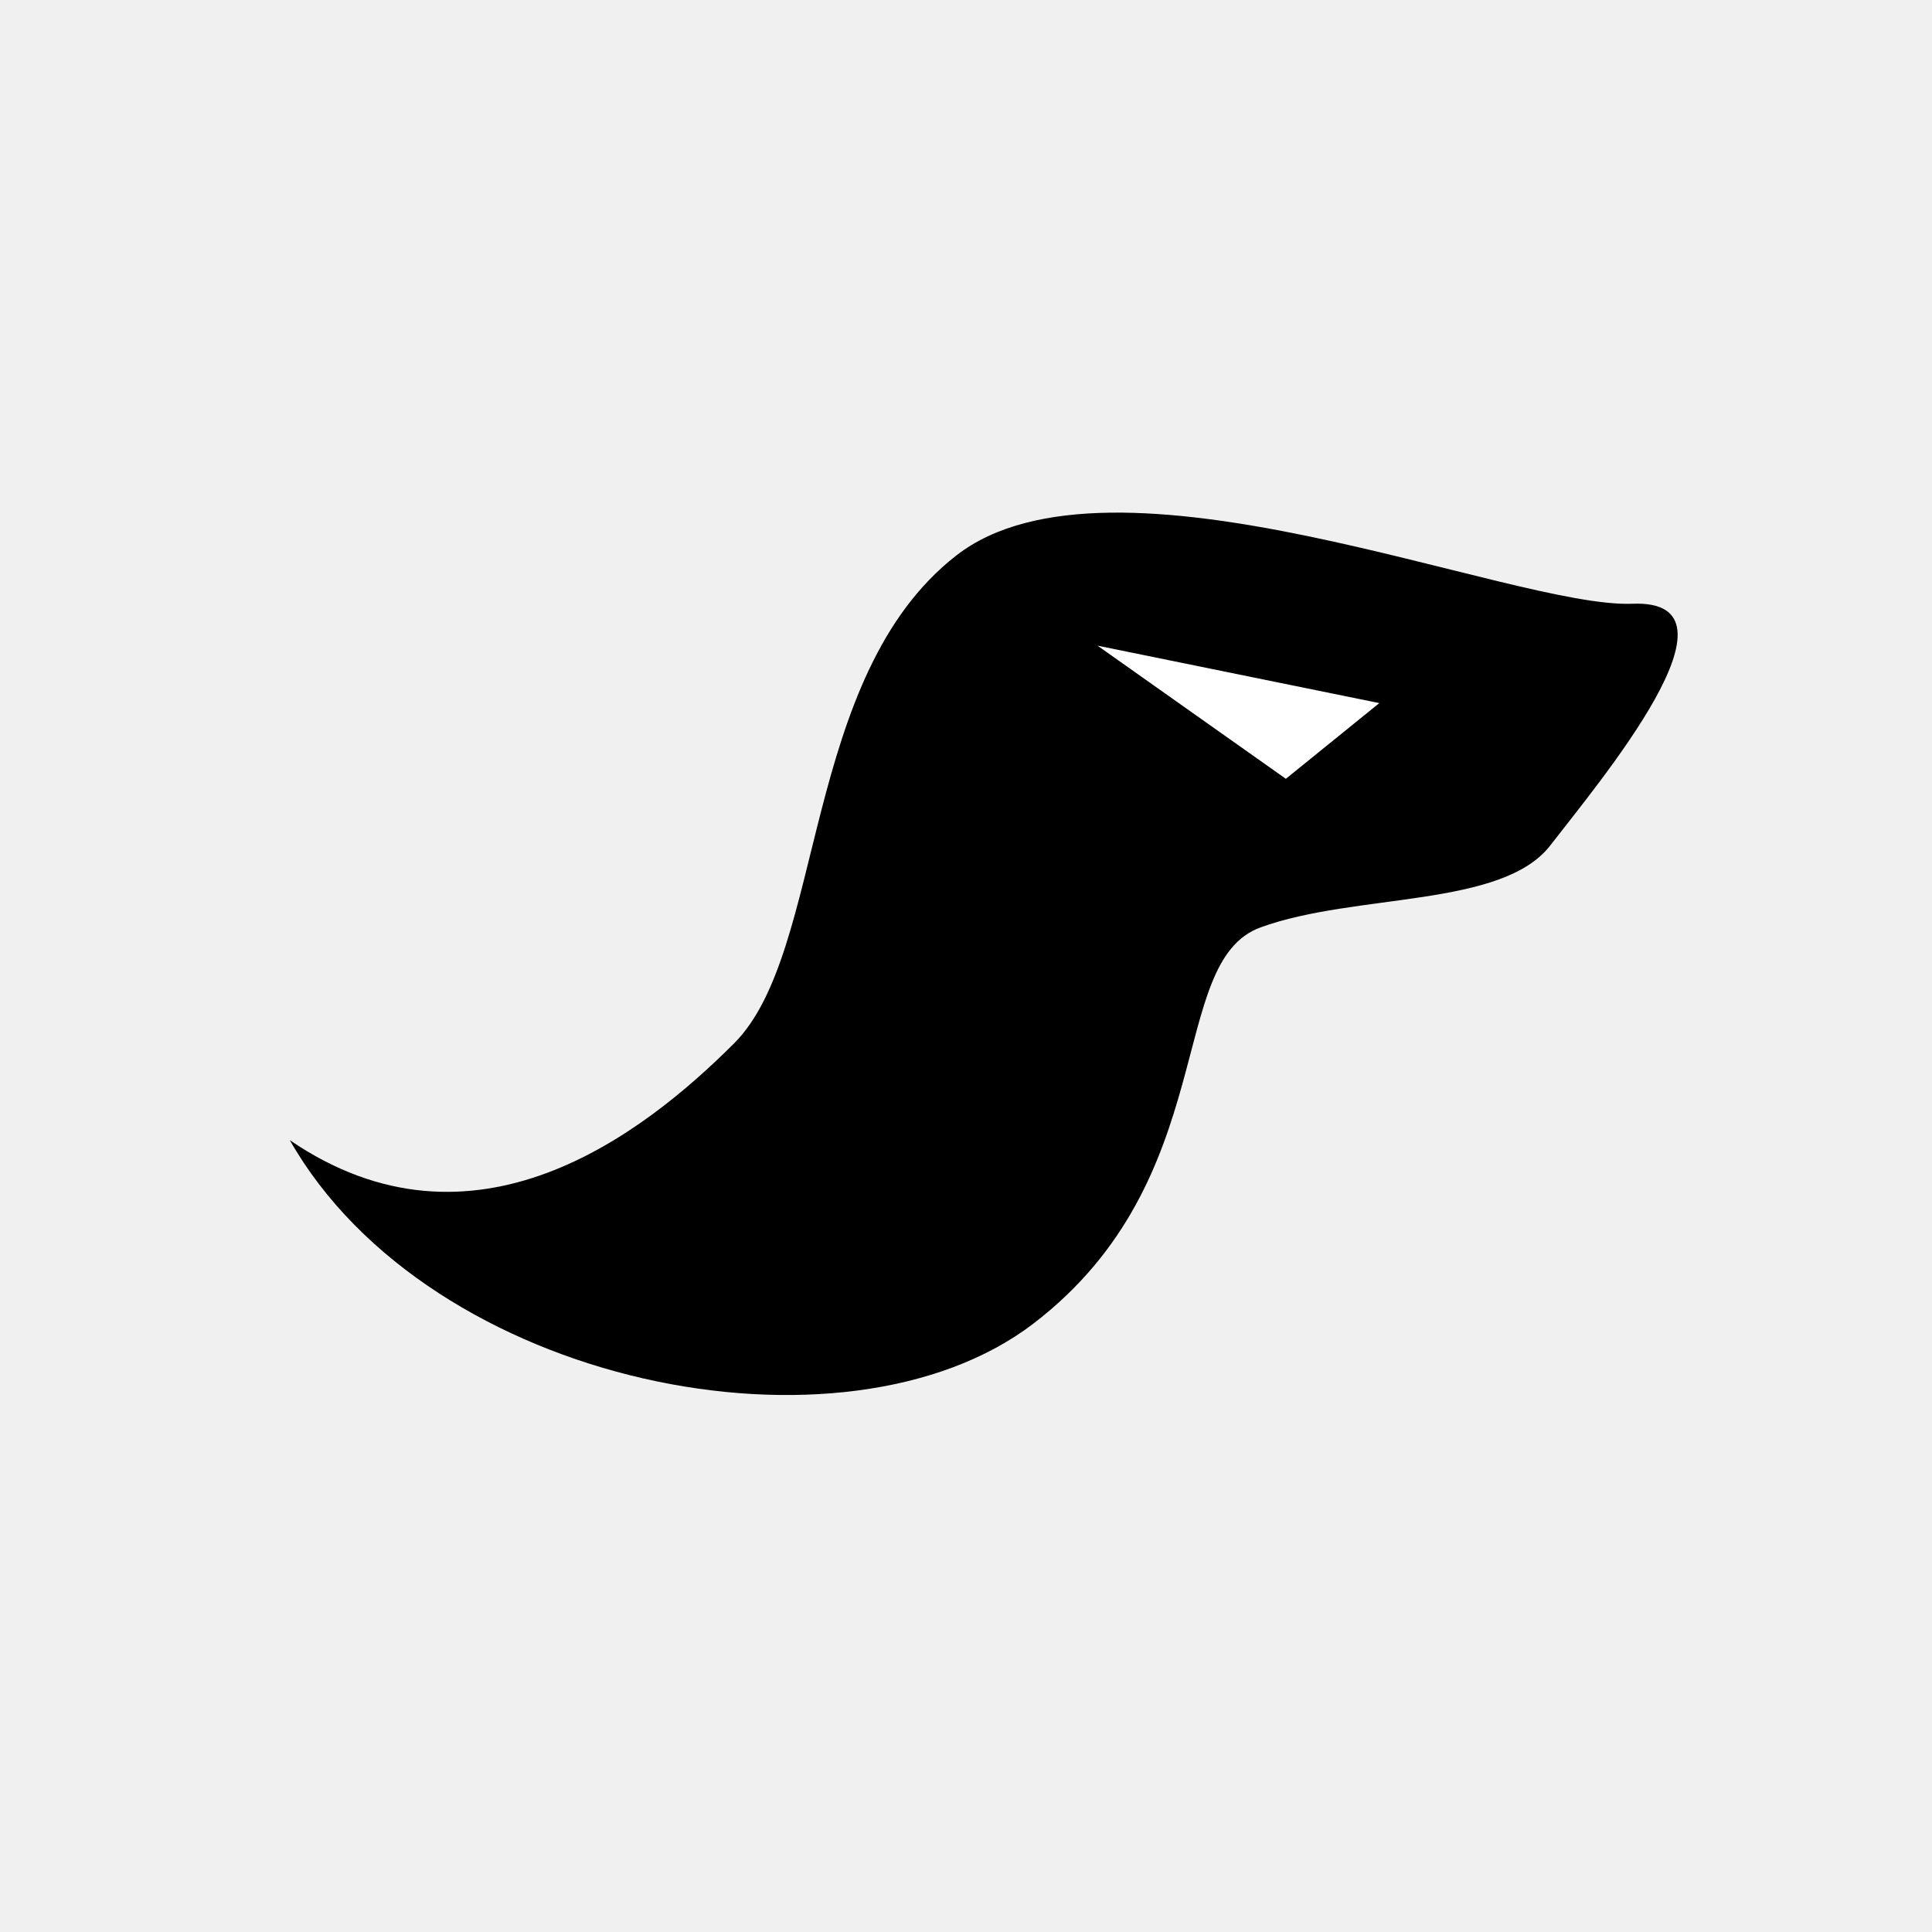
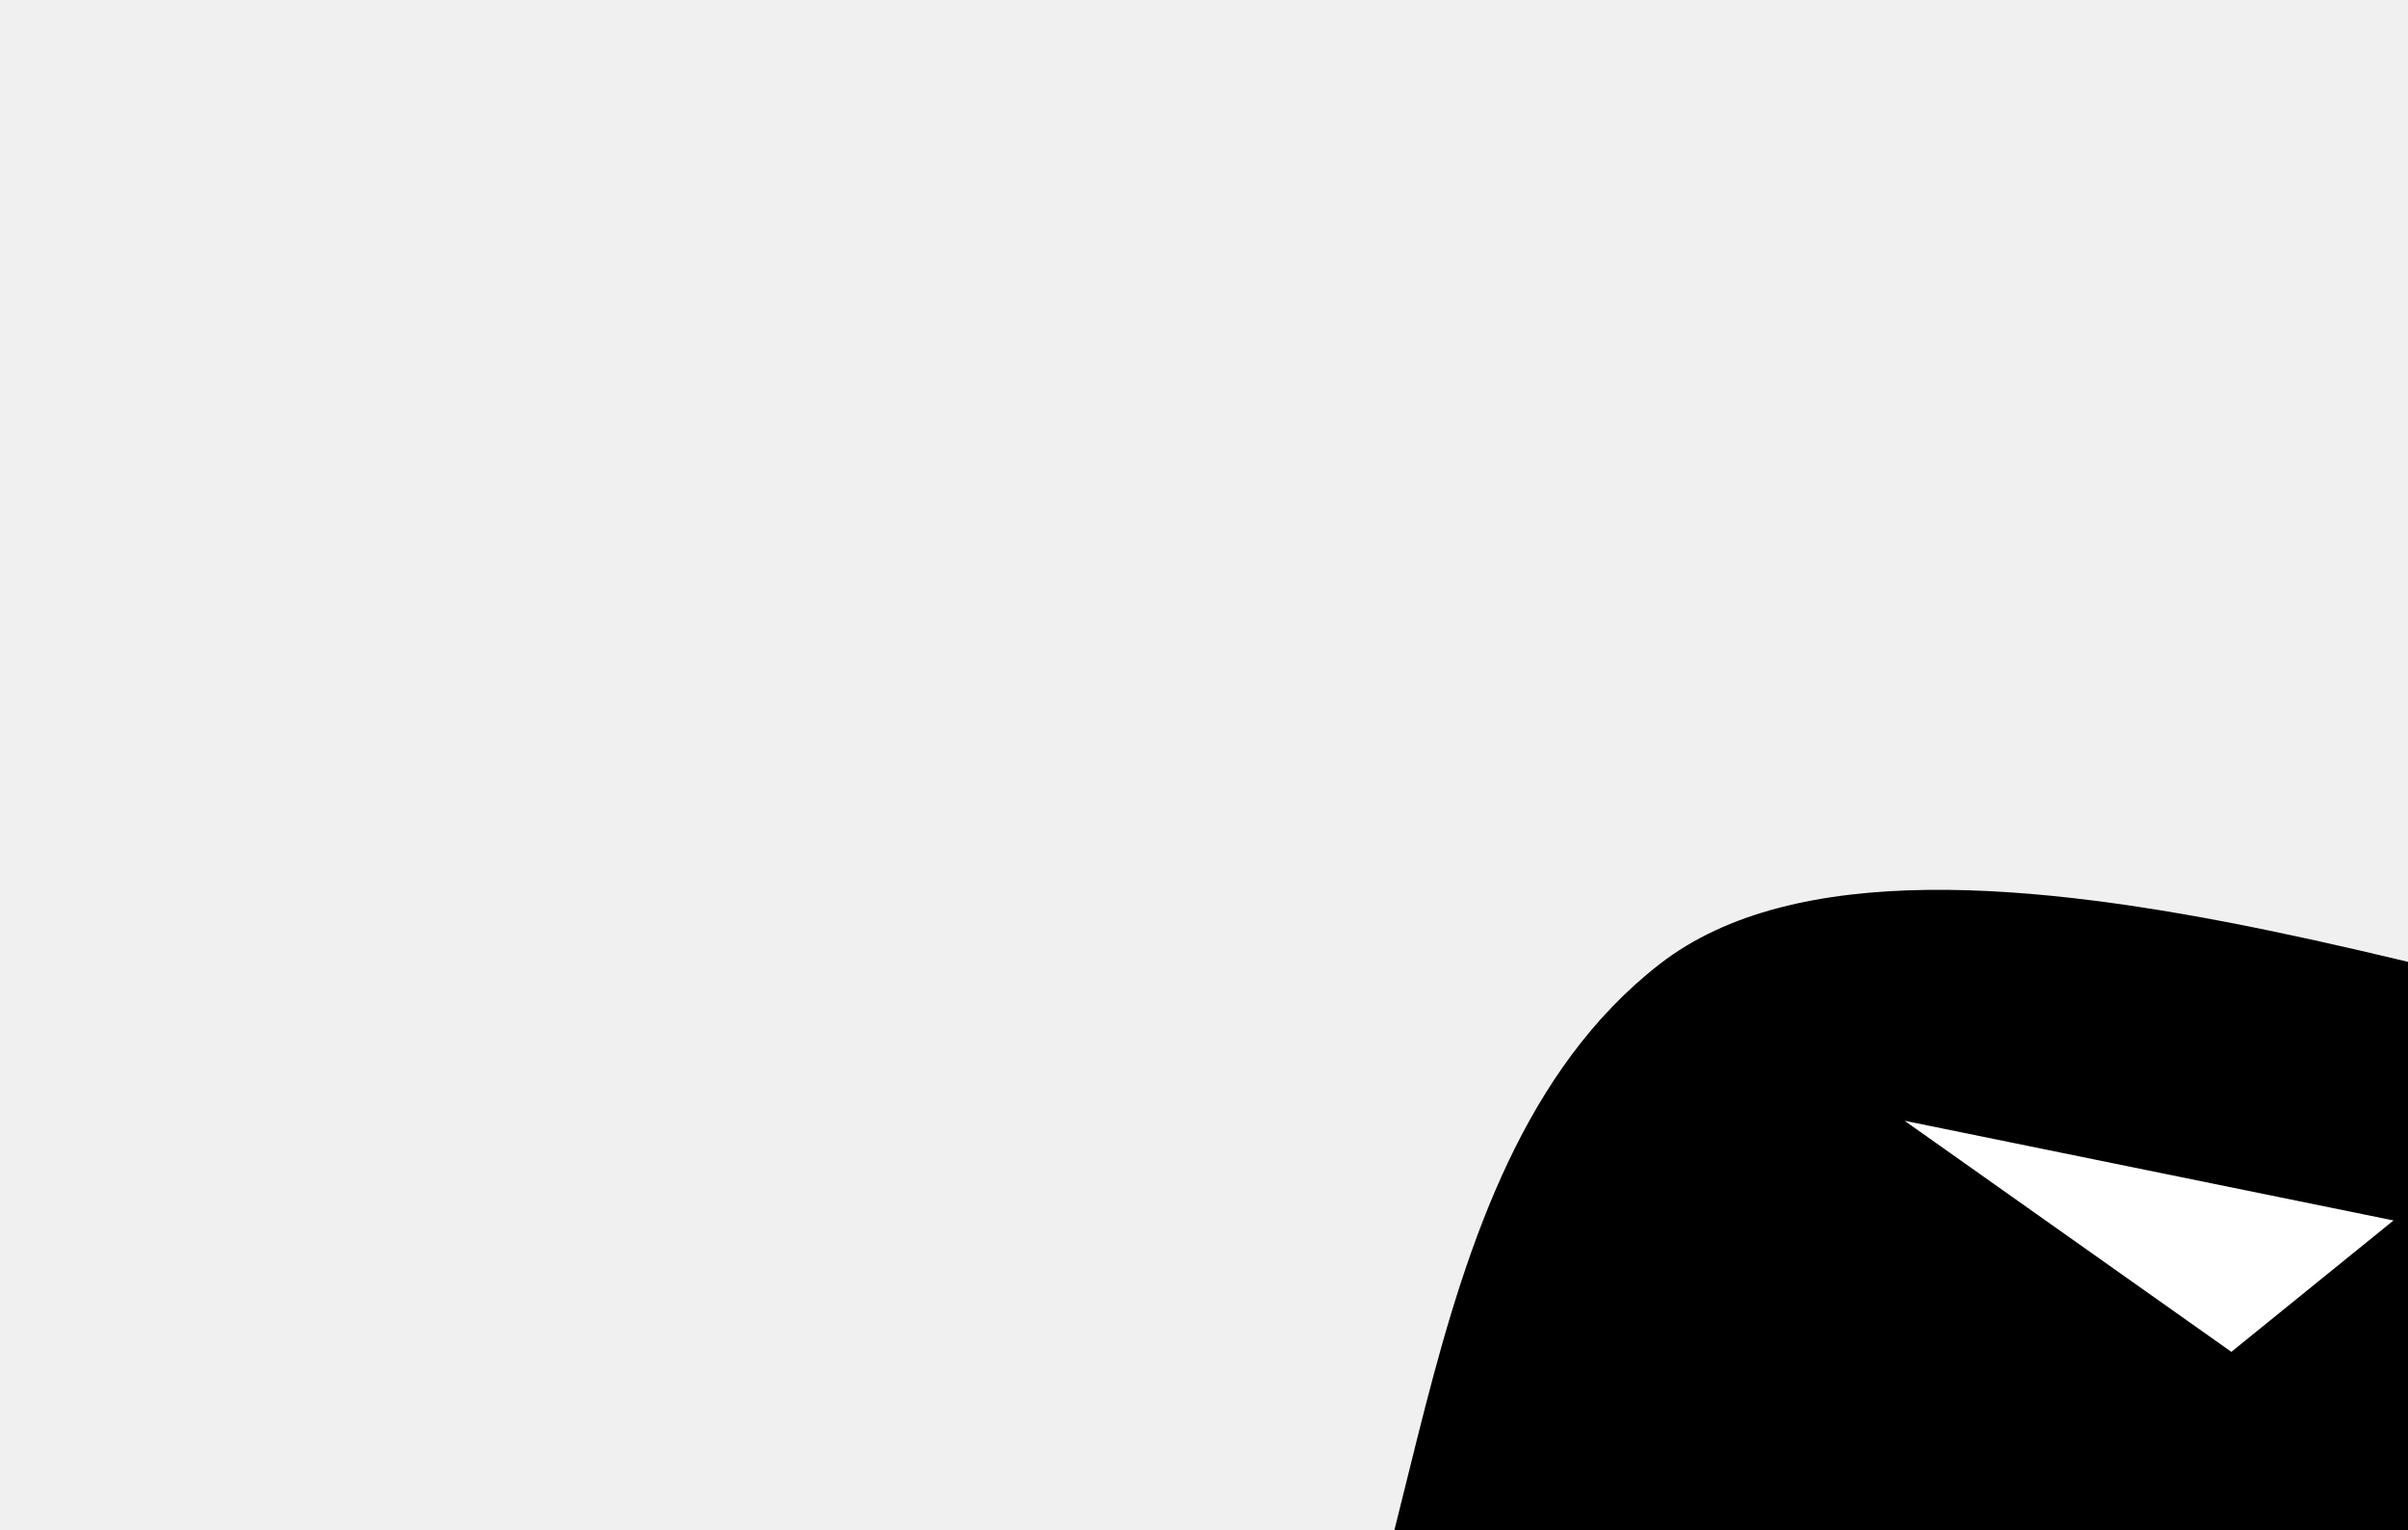
- <svg xmlns="http://www.w3.org/2000/svg" viewBox="0 0 200 200" width="100%" height="100%">
+ <svg xmlns="http://www.w3.org/2000/svg" height="100%" viewbox="0 0 200 200" width="100%">
  <path d="M99 57.501C82.905 70.019 85.5 98.501 76 108.001C66.5 117.501 49 131.001 30 118.029C44.5 143.513 87.433 152.001 107 137.001C126.567 122.001 120.664 99.577 130.5 96C140.336 92.423 155.5 94 160.5 87.5C165.5 81 181.5 62.001 169 62.5C156.5 62.999 115.095 44.982 99 57.501Z" fill="black" />
  <path d="M113.618 66.84L142.785 72.785L133.111 80.621L113.618 66.84Z" fill="white" />
</svg>
